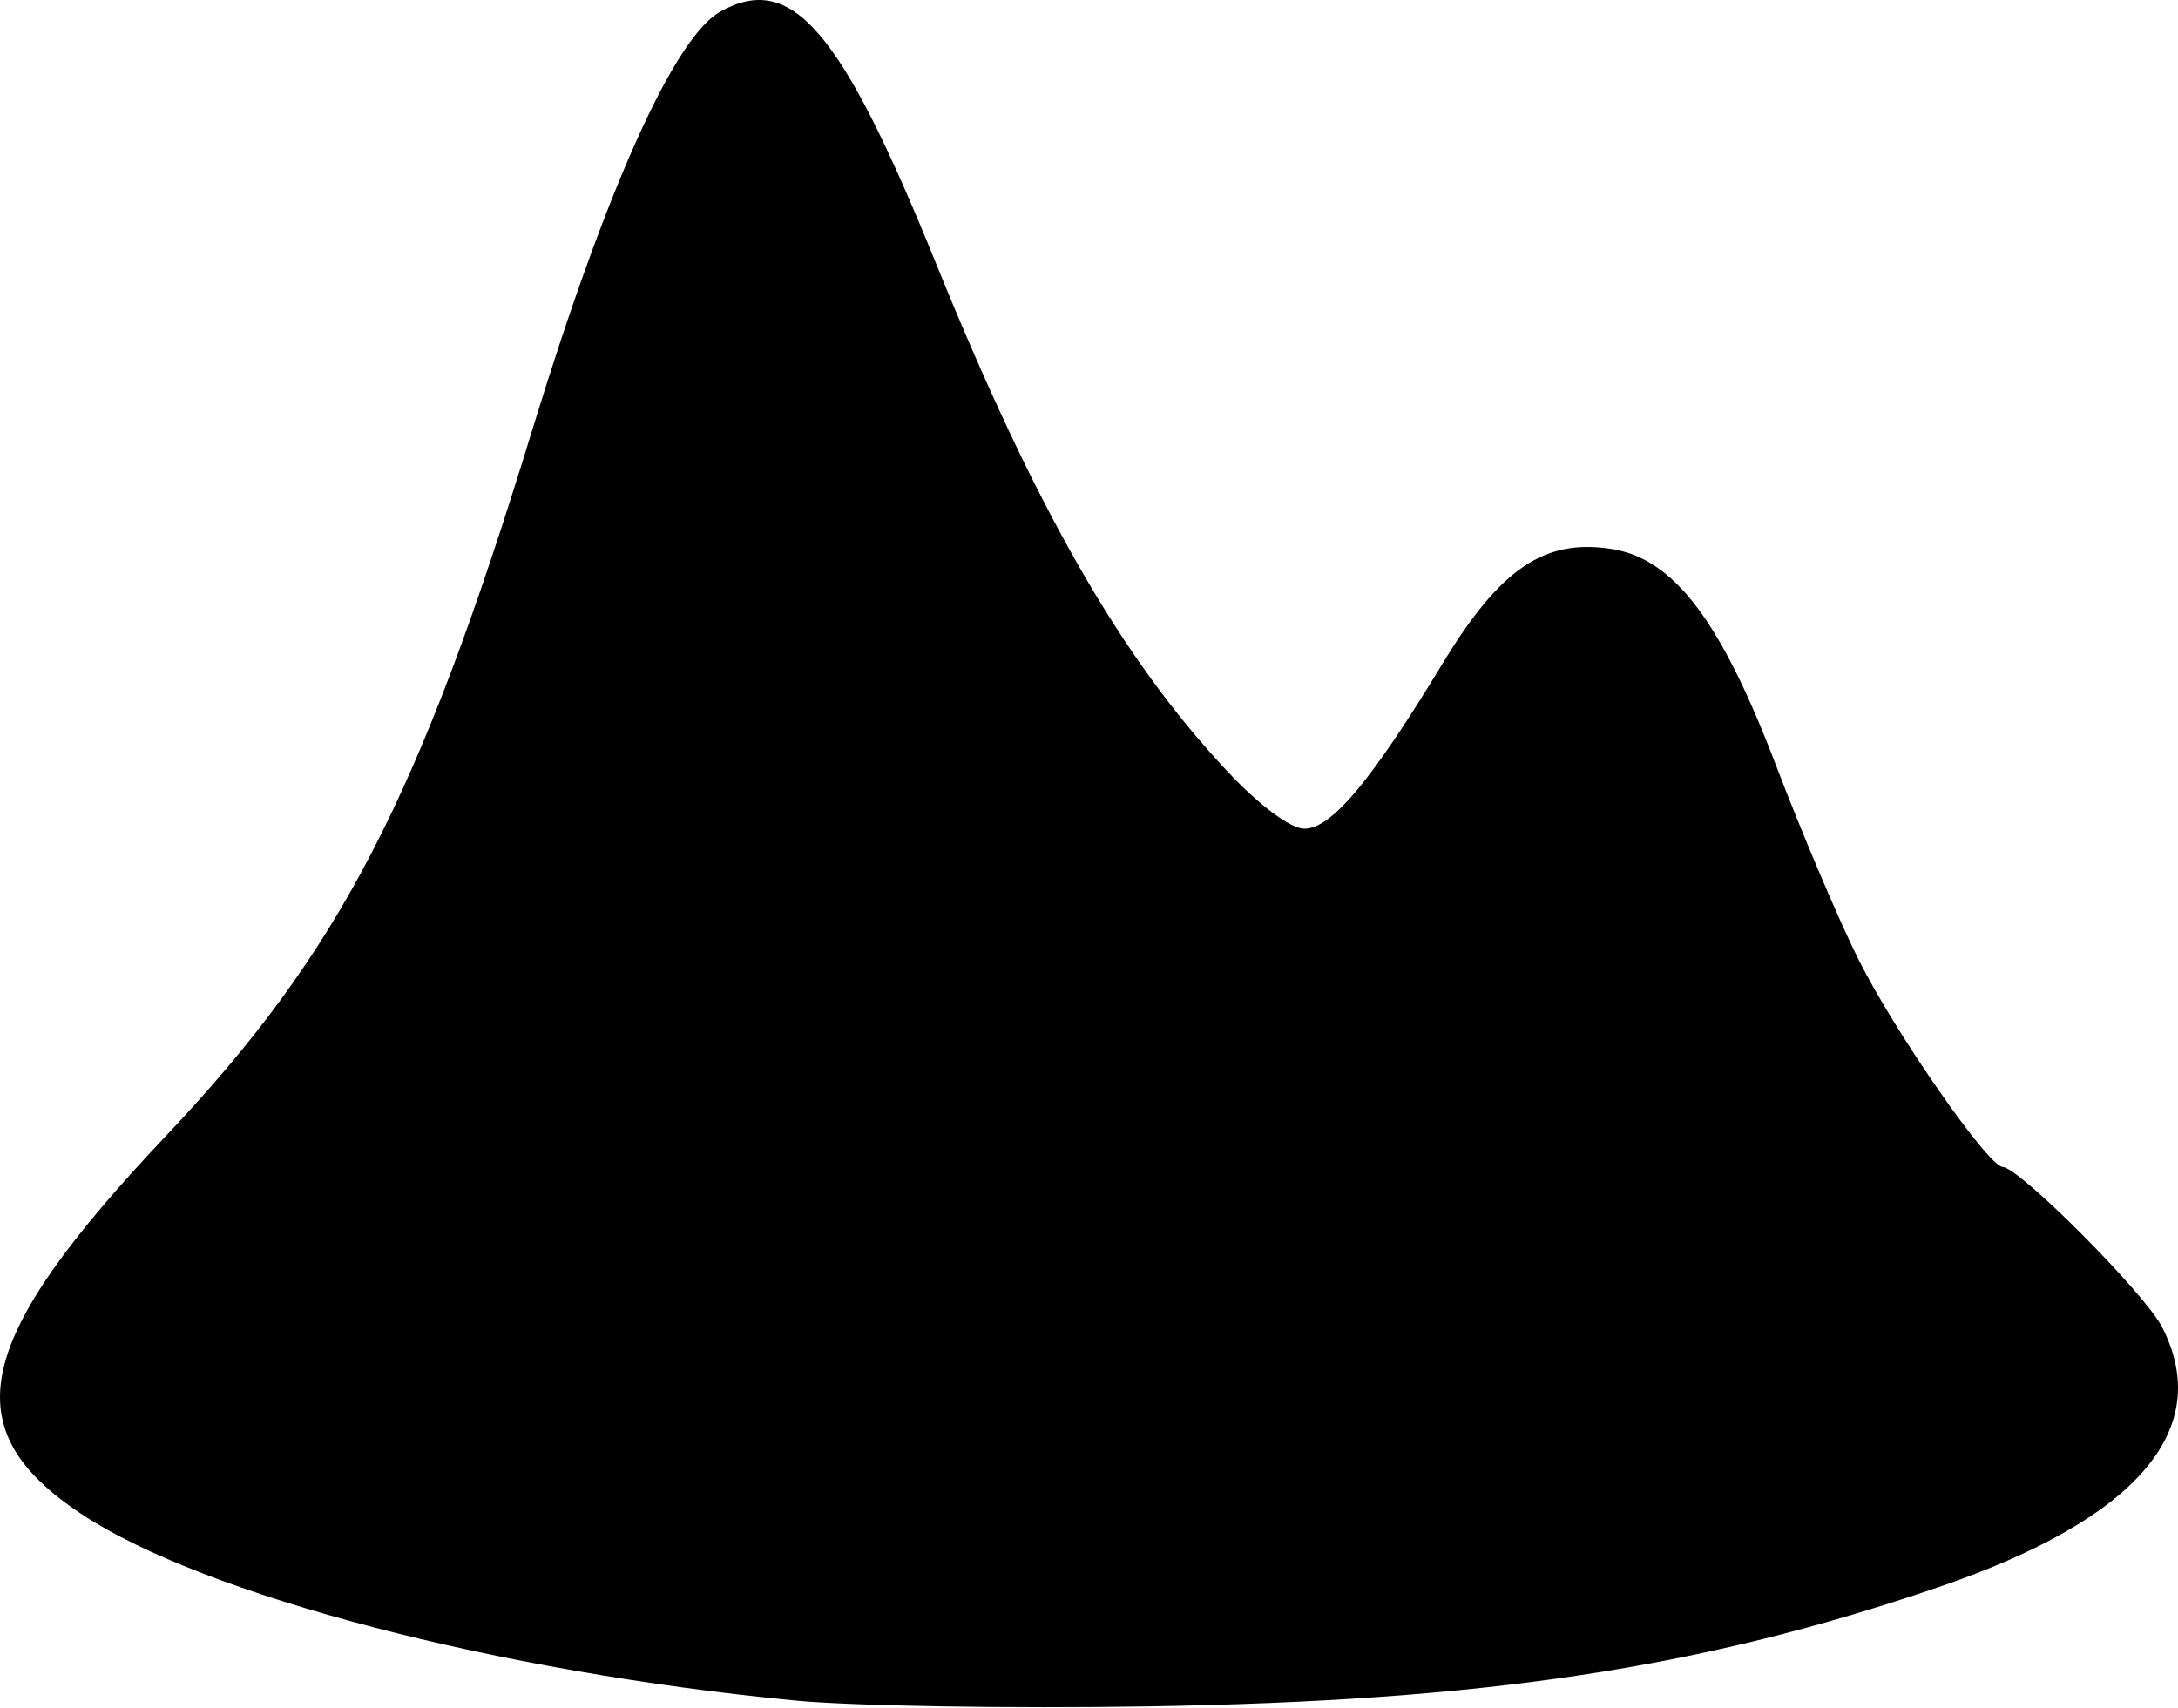
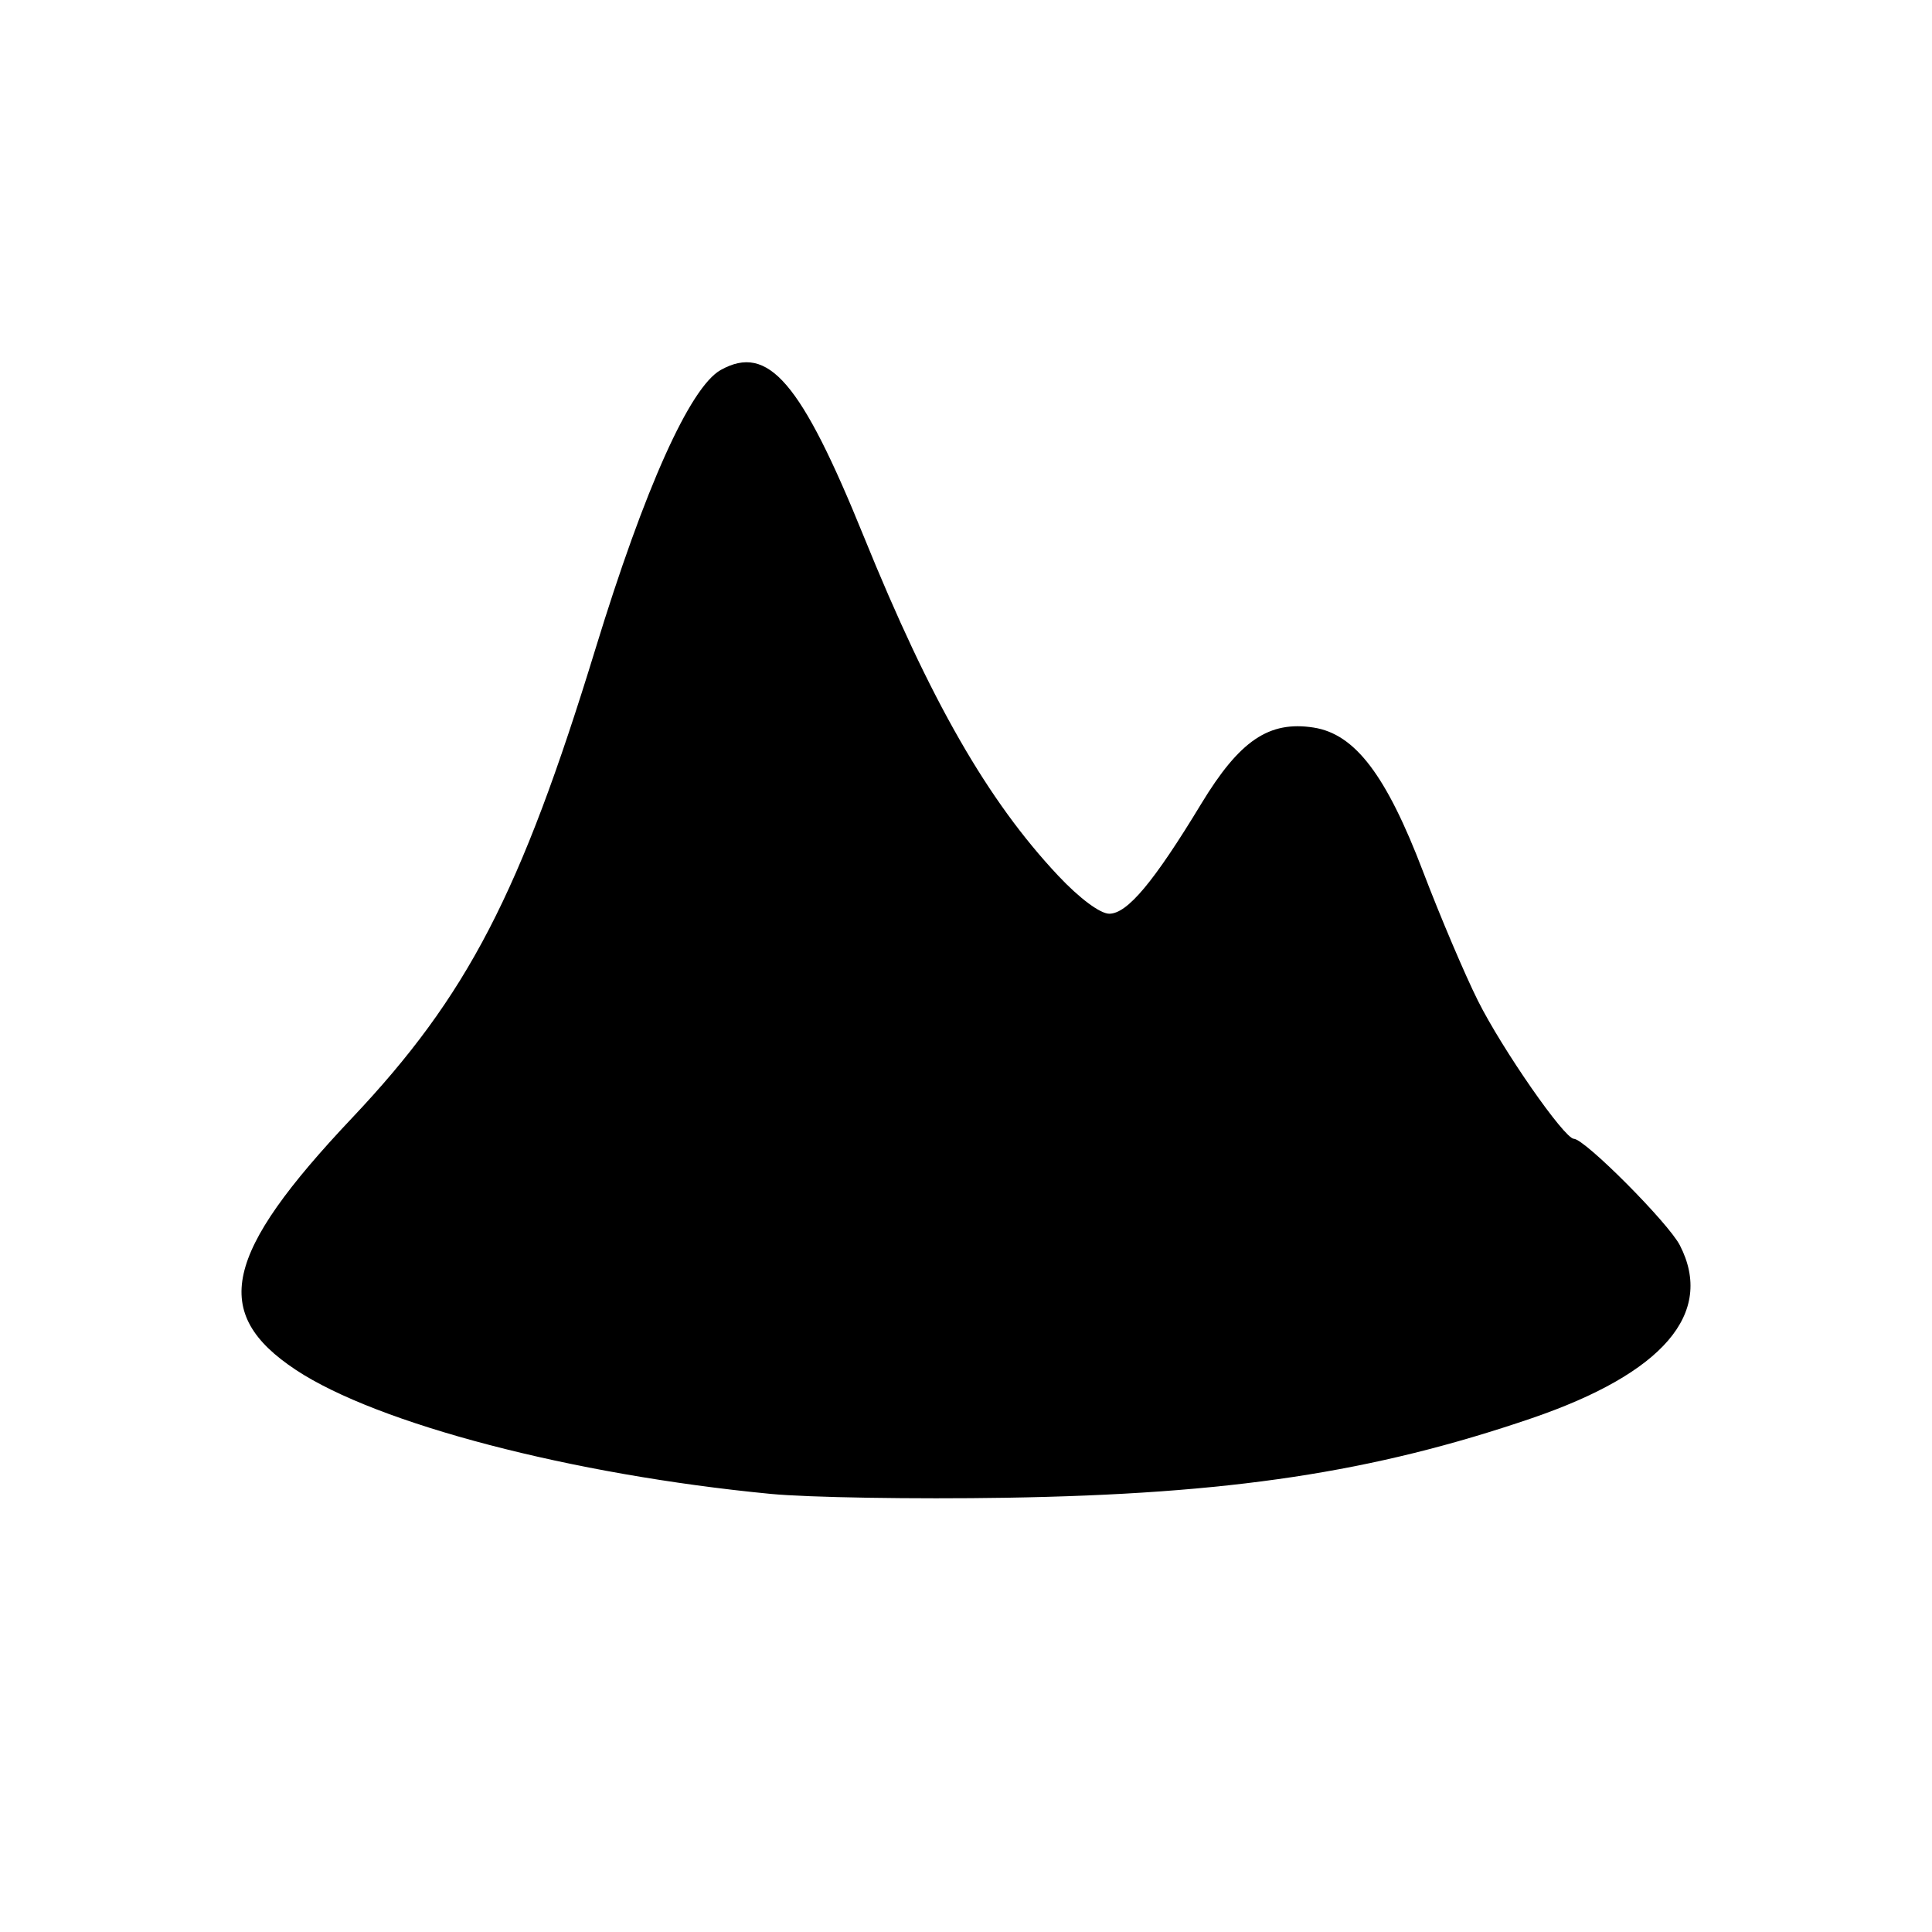
- <svg xmlns="http://www.w3.org/2000/svg" viewBox="0 0 600 470.41">
+ <svg xmlns="http://www.w3.org/2000/svg" viewBox="-100 -150 800 800">
  <path transform="translate(-109.58,-73.09598)" d="M 328.639,541.679 C 246.539,533.778 165.844,512.697 132.073,490.328 96.642,466.859 102.105,442.366 155.337,386.043 c 47.797,-50.572 69.786,-92.95 100.818,-194.298 20.38,-66.56 39.187,-108.401 51.901,-115.469 19.634,-10.914 33.197,4.883 59.186,68.934 27.624,68.081 51.283,109.369 80.491,140.463 8.817,9.386 17.39,15.774 21.172,15.774 7.472,0 18.422,-13.086 38.063,-45.489 15.901,-26.232 28.052,-34.478 46.56,-31.593 17.139,2.671 30.08,19.694 45.289,59.576 7.138,18.717 17.377,42.82 22.754,53.561 10.088,20.151 35.724,57.038 39.718,57.15 4.604,0.129 39.132,34.821 43.896,44.105 14.445,28.15 -6.889,53.008 -61.484,71.642 -65.618,22.396 -124.916,31.36 -217.512,32.883 -38.008,0.625 -81.905,-0.096 -97.55,-1.601 z" />
</svg>
